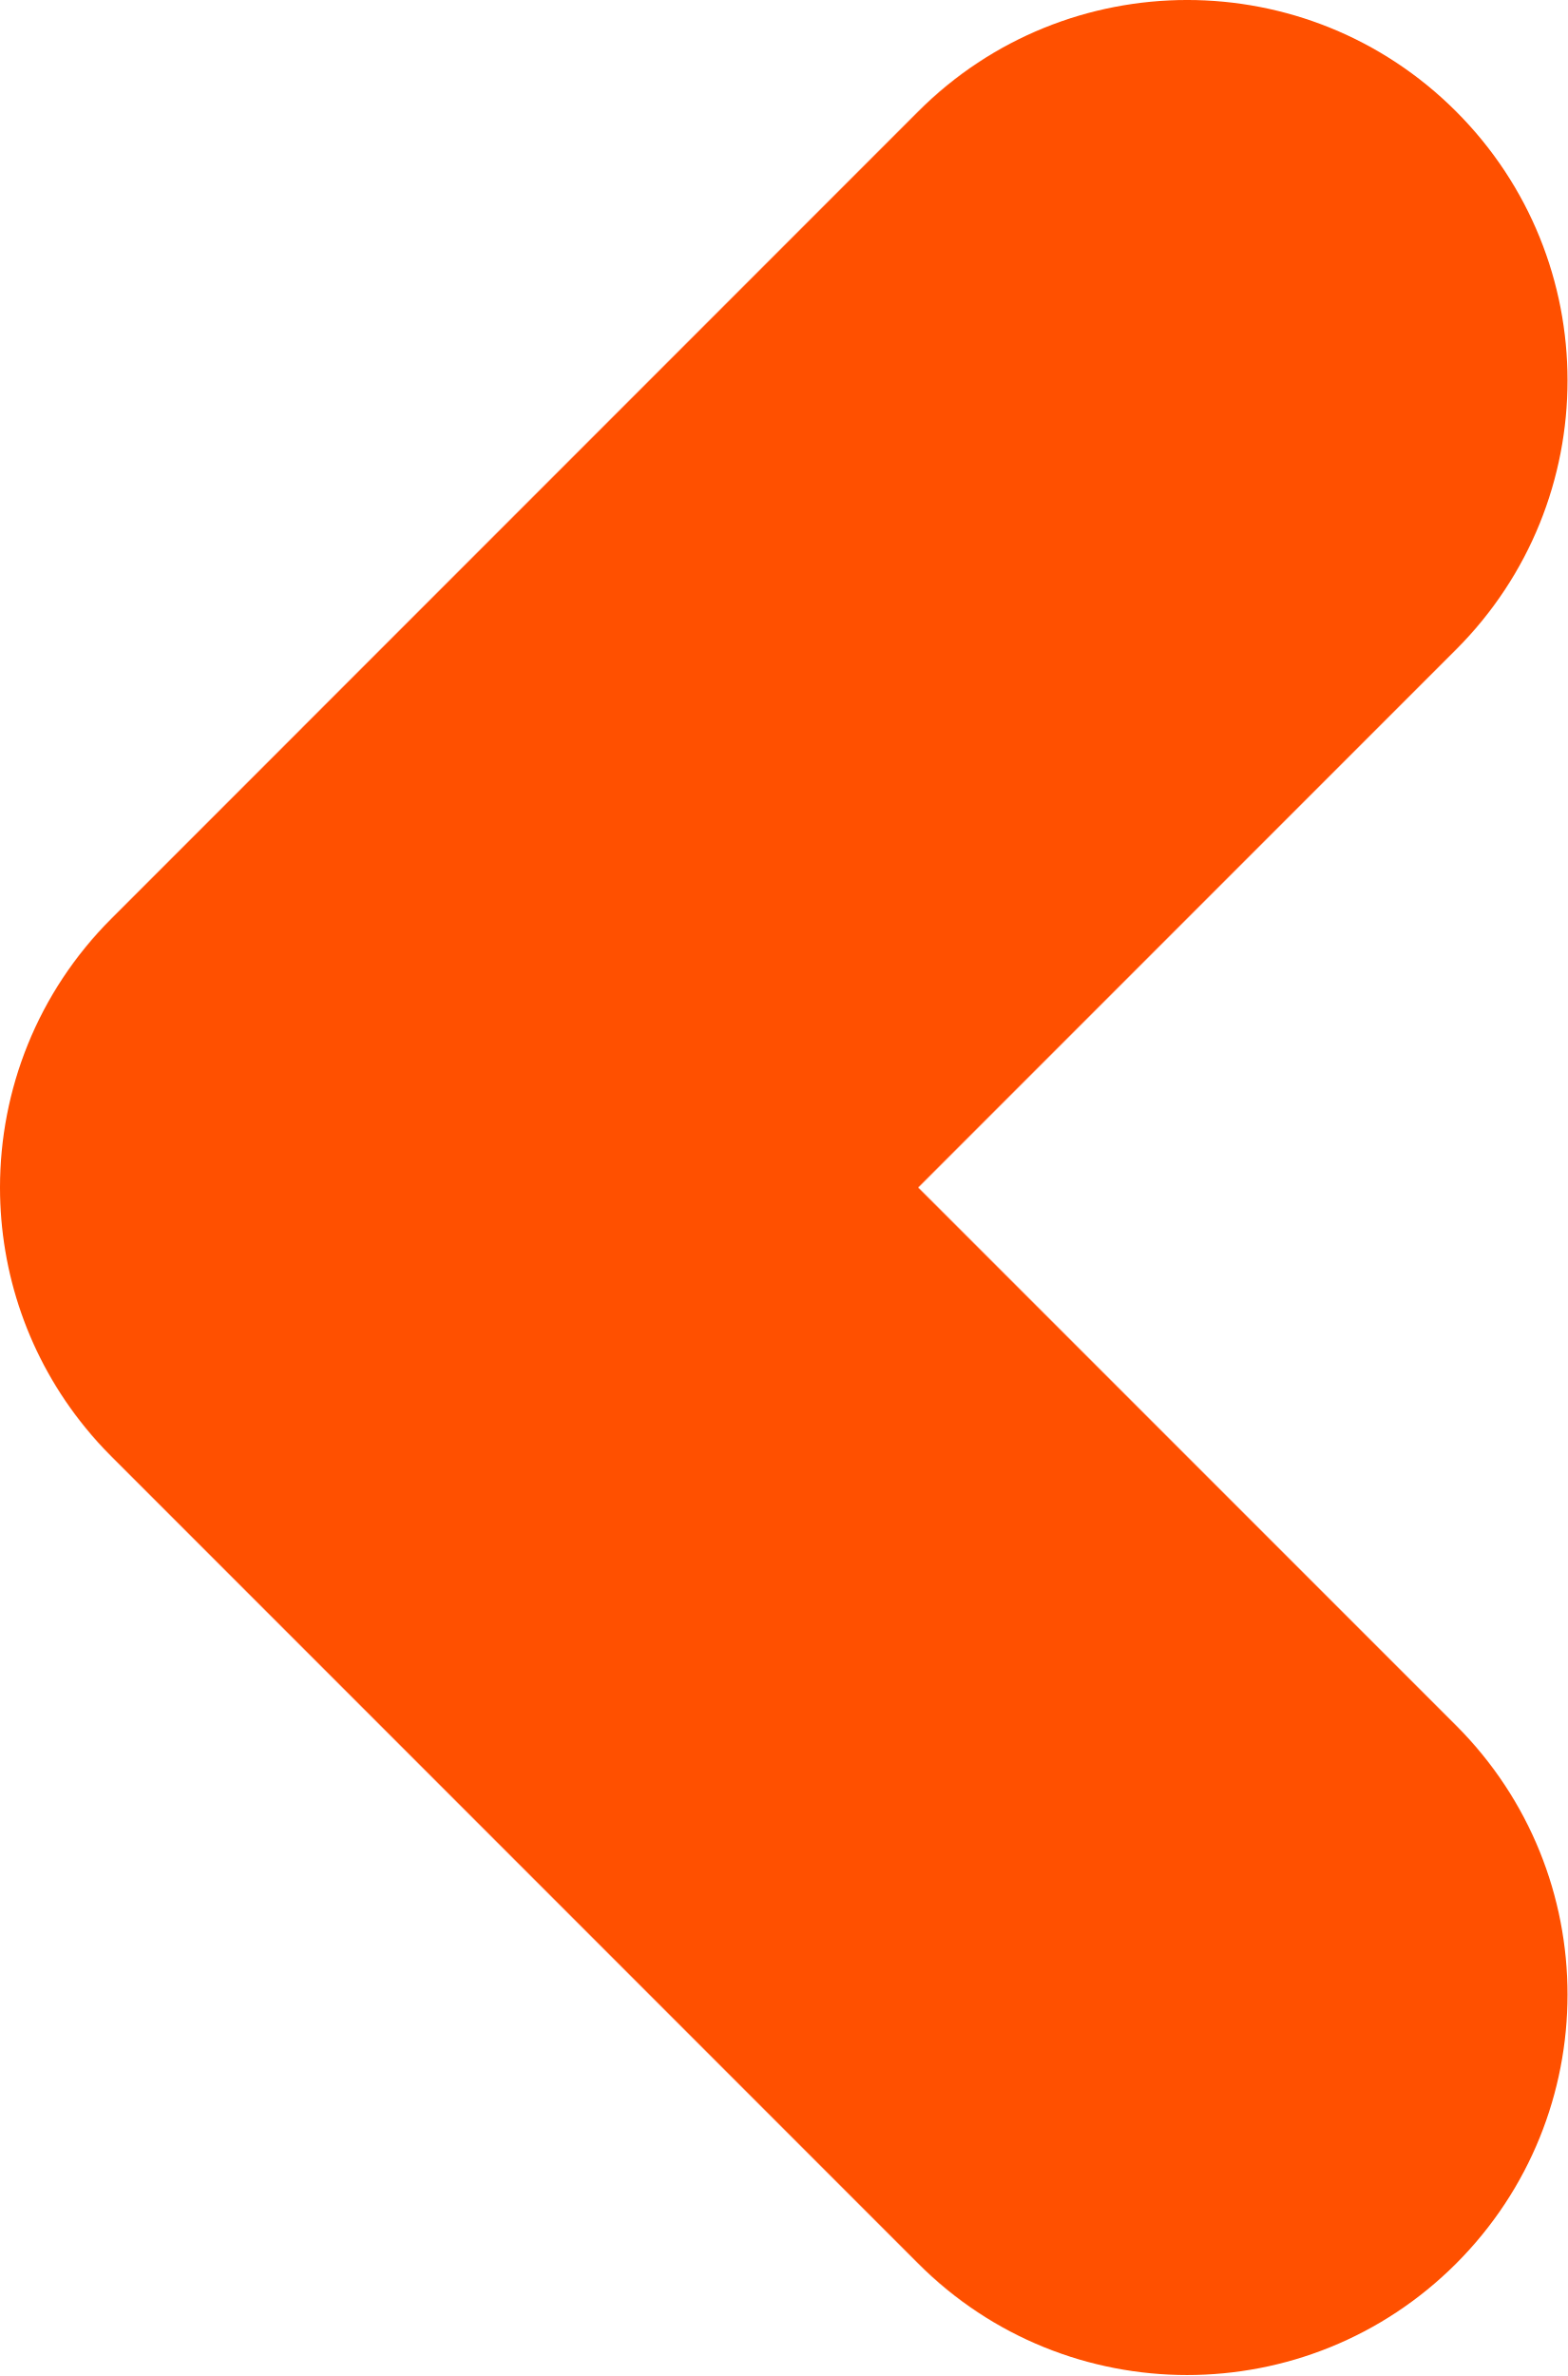
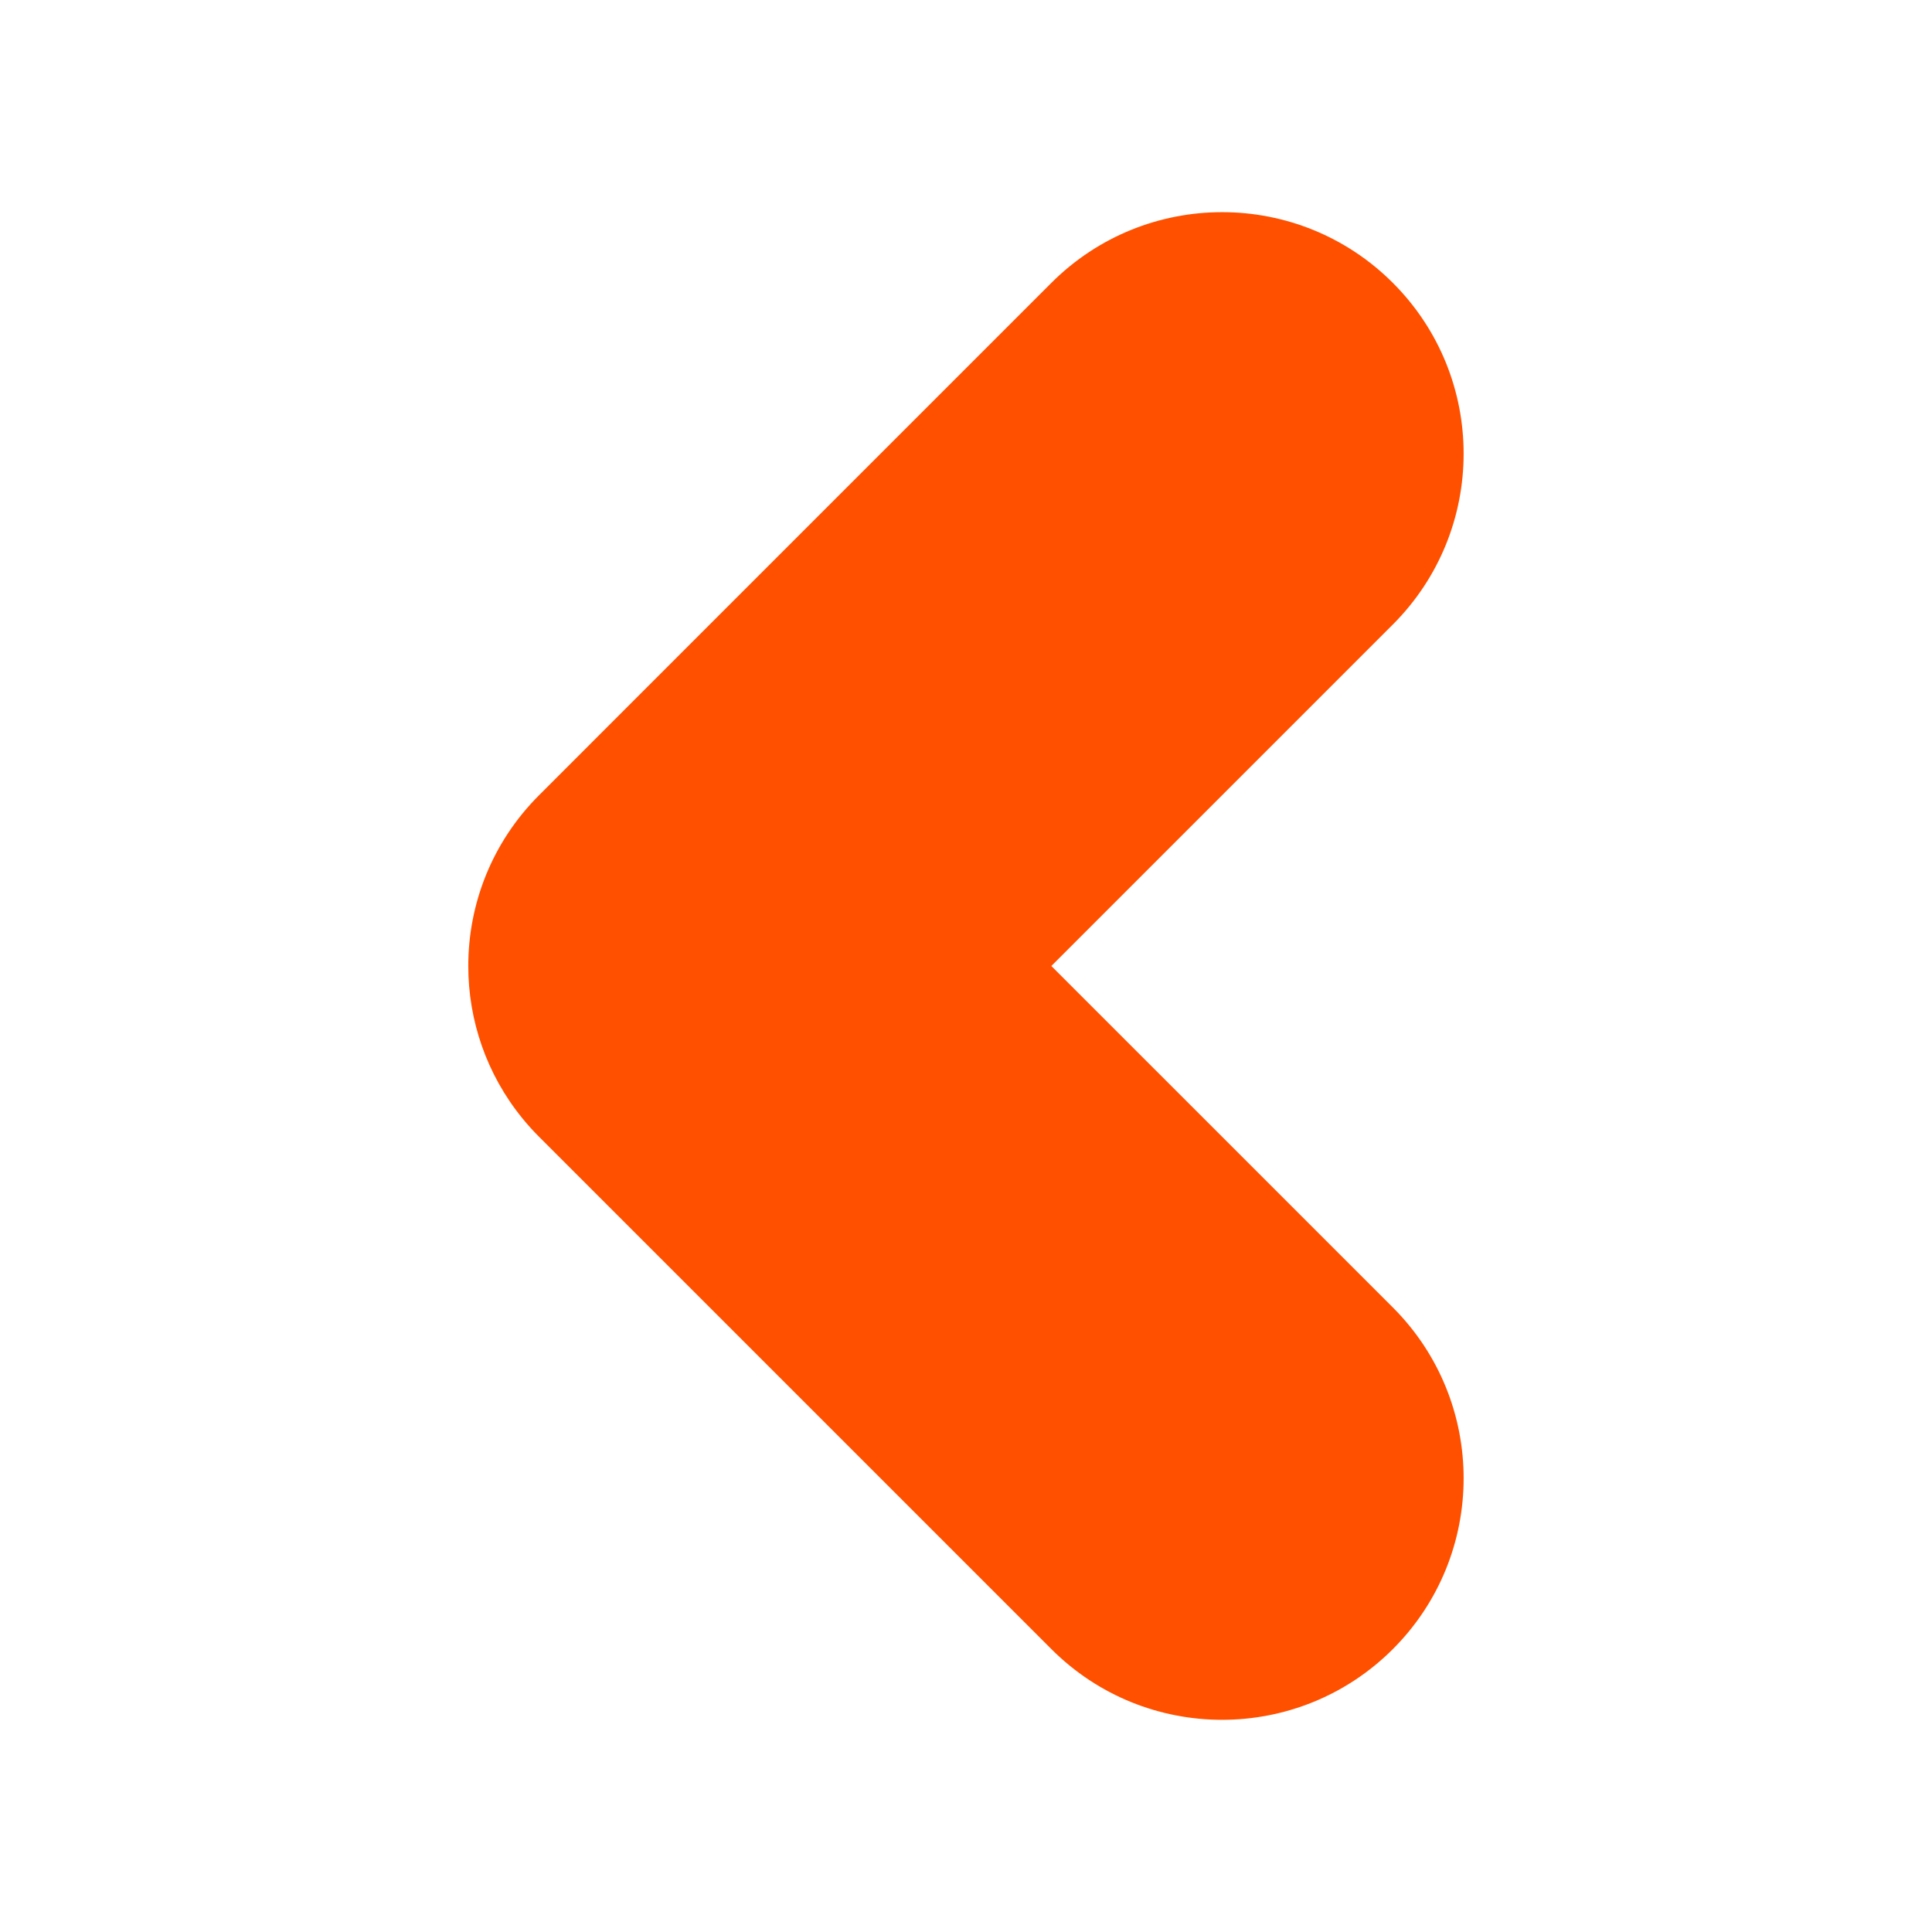
- <svg xmlns="http://www.w3.org/2000/svg" version="1.1" id="Layer_1" x="0px" y="0px" width="25.76px" height="39.018px" viewBox="2.12 5.491 25.76 39.018" enable-background="new 2.12 5.491 25.76 39.018" xml:space="preserve">
-   <path fill="#FF5000" d="M3.522,28.944c0.133,0.164,0.276,0.322,0.429,0.475l4.419,4.419l0,0l8.84,8.84  c2.439,2.441,6.397,2.441,8.839,0c2.441-2.442,2.441-6.398,0-8.84L17.21,25l8.839-8.839c2.441-2.443,2.441-6.397,0-8.839  s-6.399-2.441-8.84,0L8.37,16.161l0,0l-4.419,4.42C2.73,21.802,2.12,23.4,2.12,25C2.12,26.399,2.588,27.799,3.522,28.944z" />
+ <svg xmlns="http://www.w3.org/2000/svg" version="1.1" id="Layer_1" x="0px" y="0px" width="50px" height="50px" viewBox="-10 -10 50 50" enable-background="new -10 -10 50 50" xml:space="preserve">
+   <path fill="#FF5000" d="M3.521,18.944c0.133,0.164,0.276,0.322,0.429,0.475l4.419,4.419l0,0l8.84,8.84  c2.439,2.441,6.397,2.441,8.839,0c2.441-2.442,2.441-6.398,0-8.84L17.209,15l8.839-8.839c2.441-2.443,2.441-6.397,0-8.839  s-6.399-2.441-8.84,0L8.369,6.161l0,0l-4.419,4.42C2.729,11.802,2.119,13.4,2.119,15C2.119,16.399,2.587,17.799,3.521,18.944z" />
</svg>
